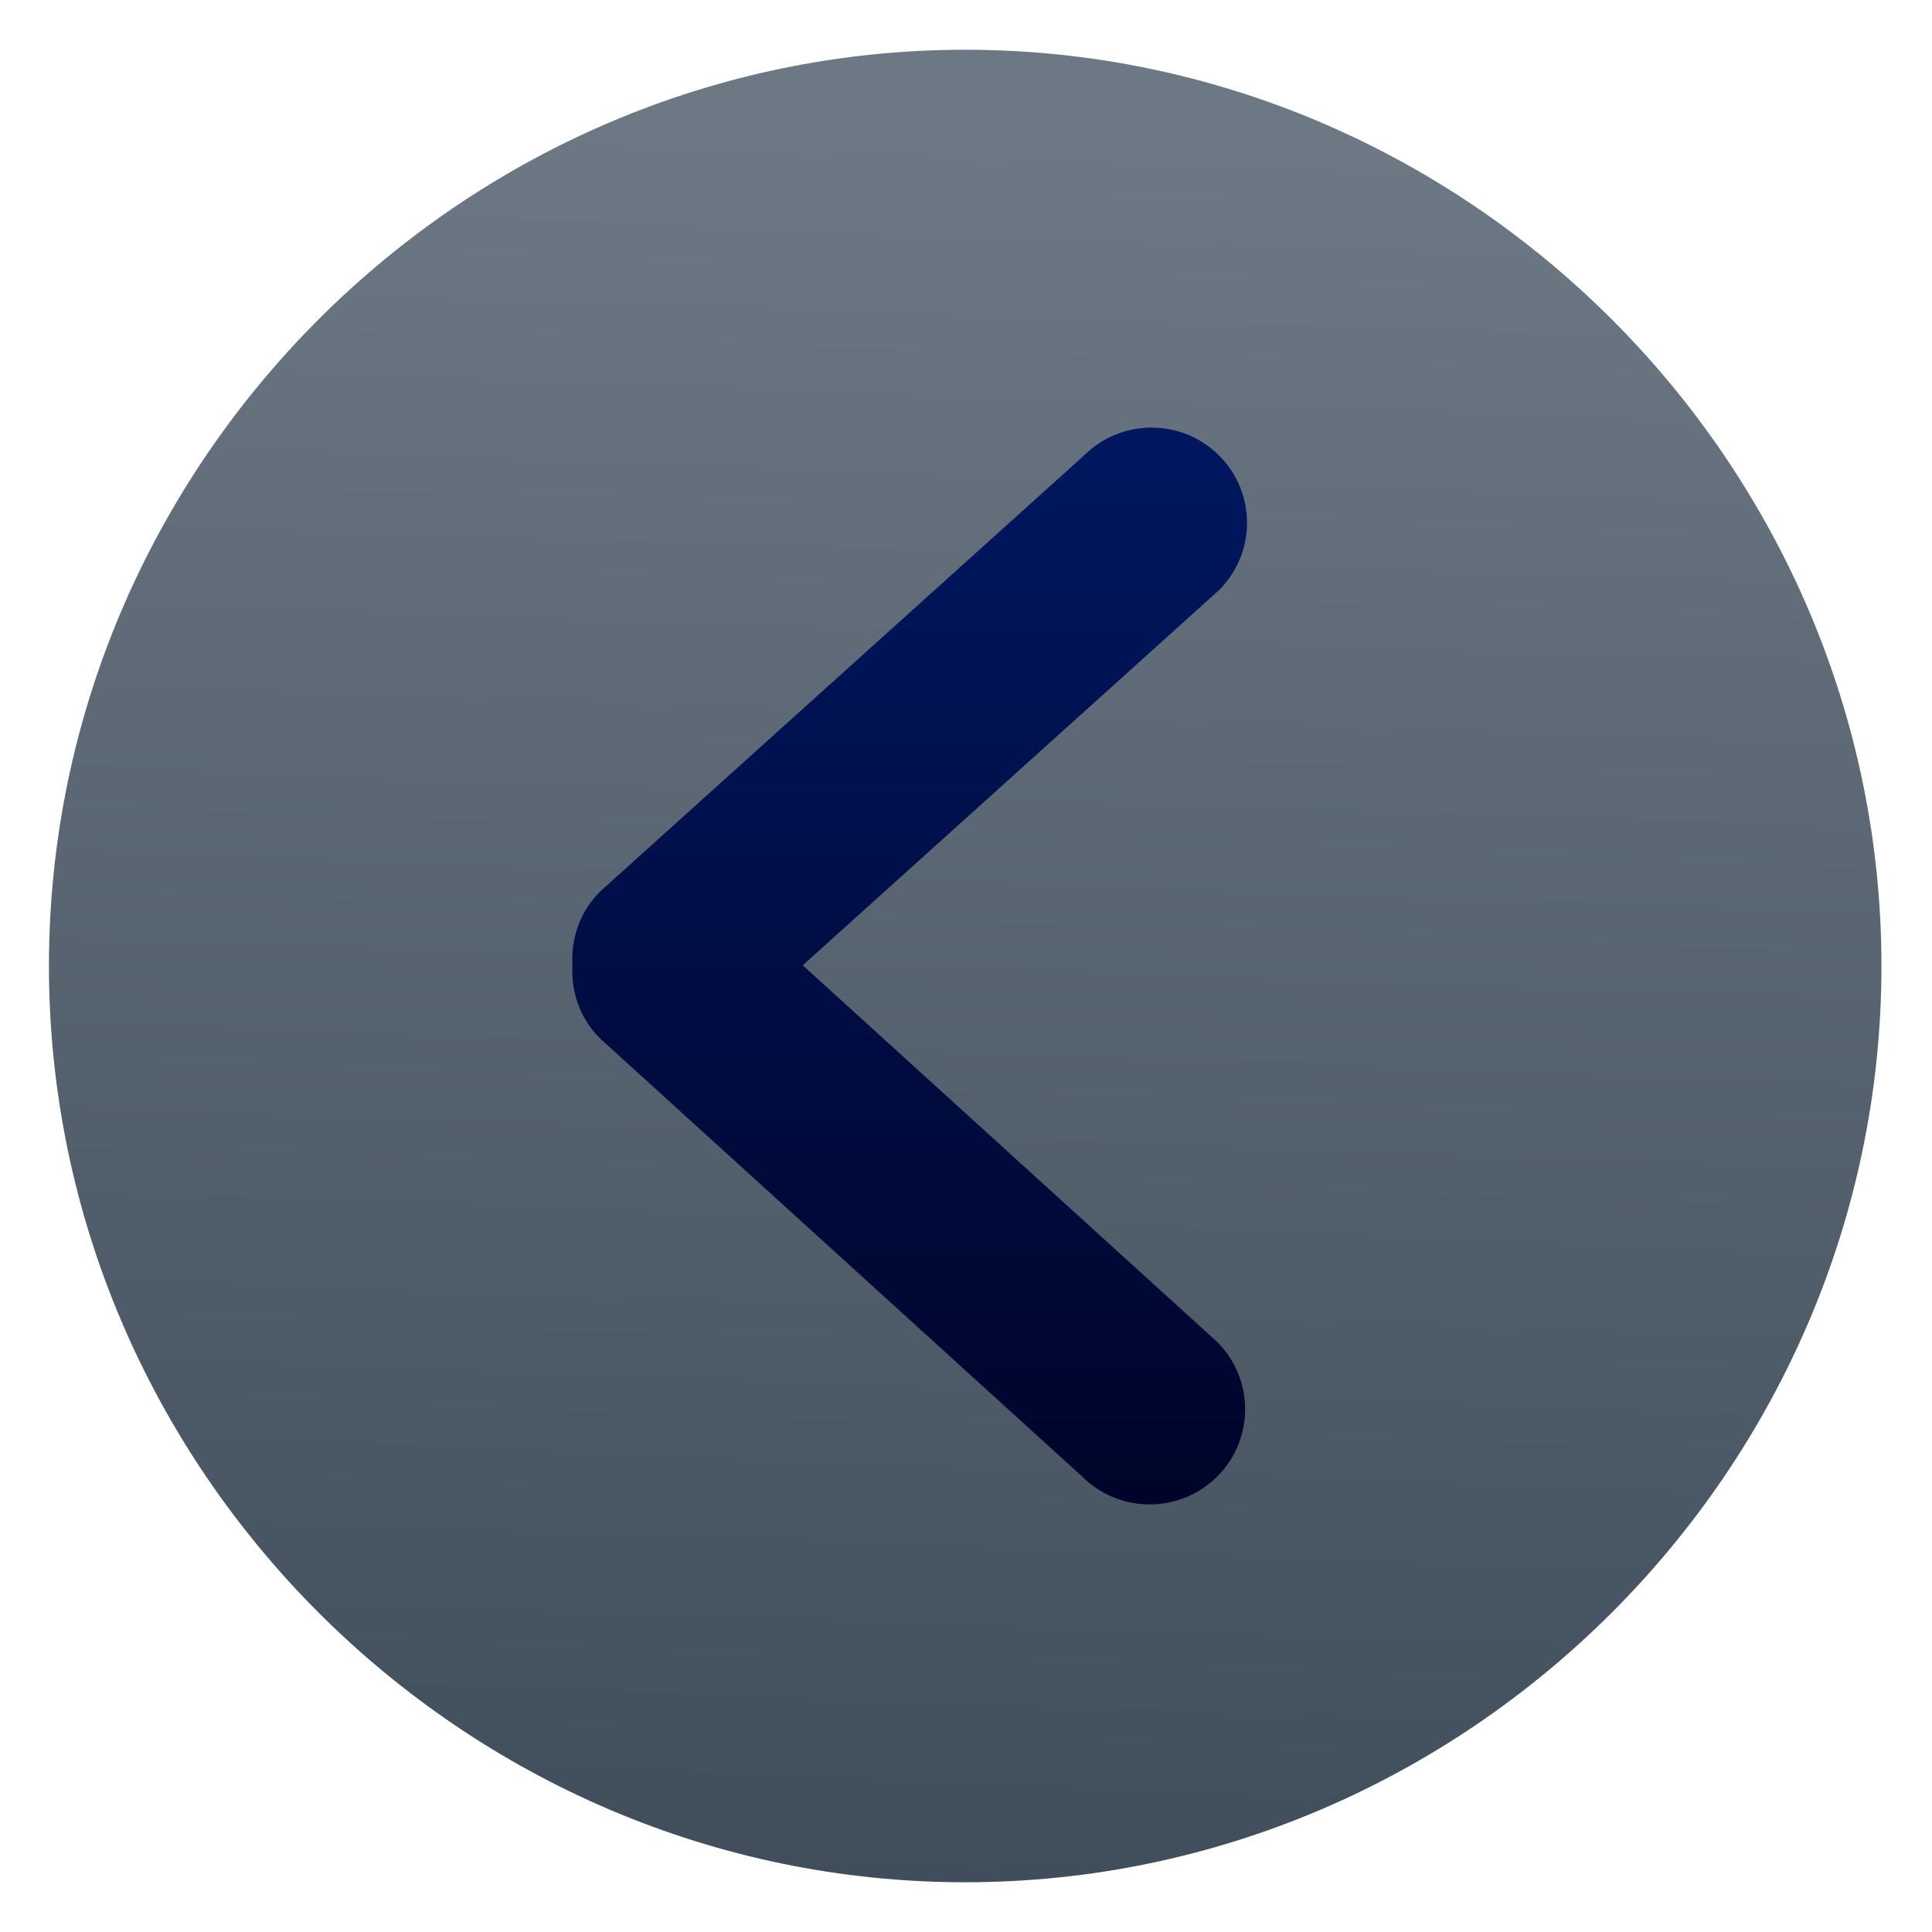
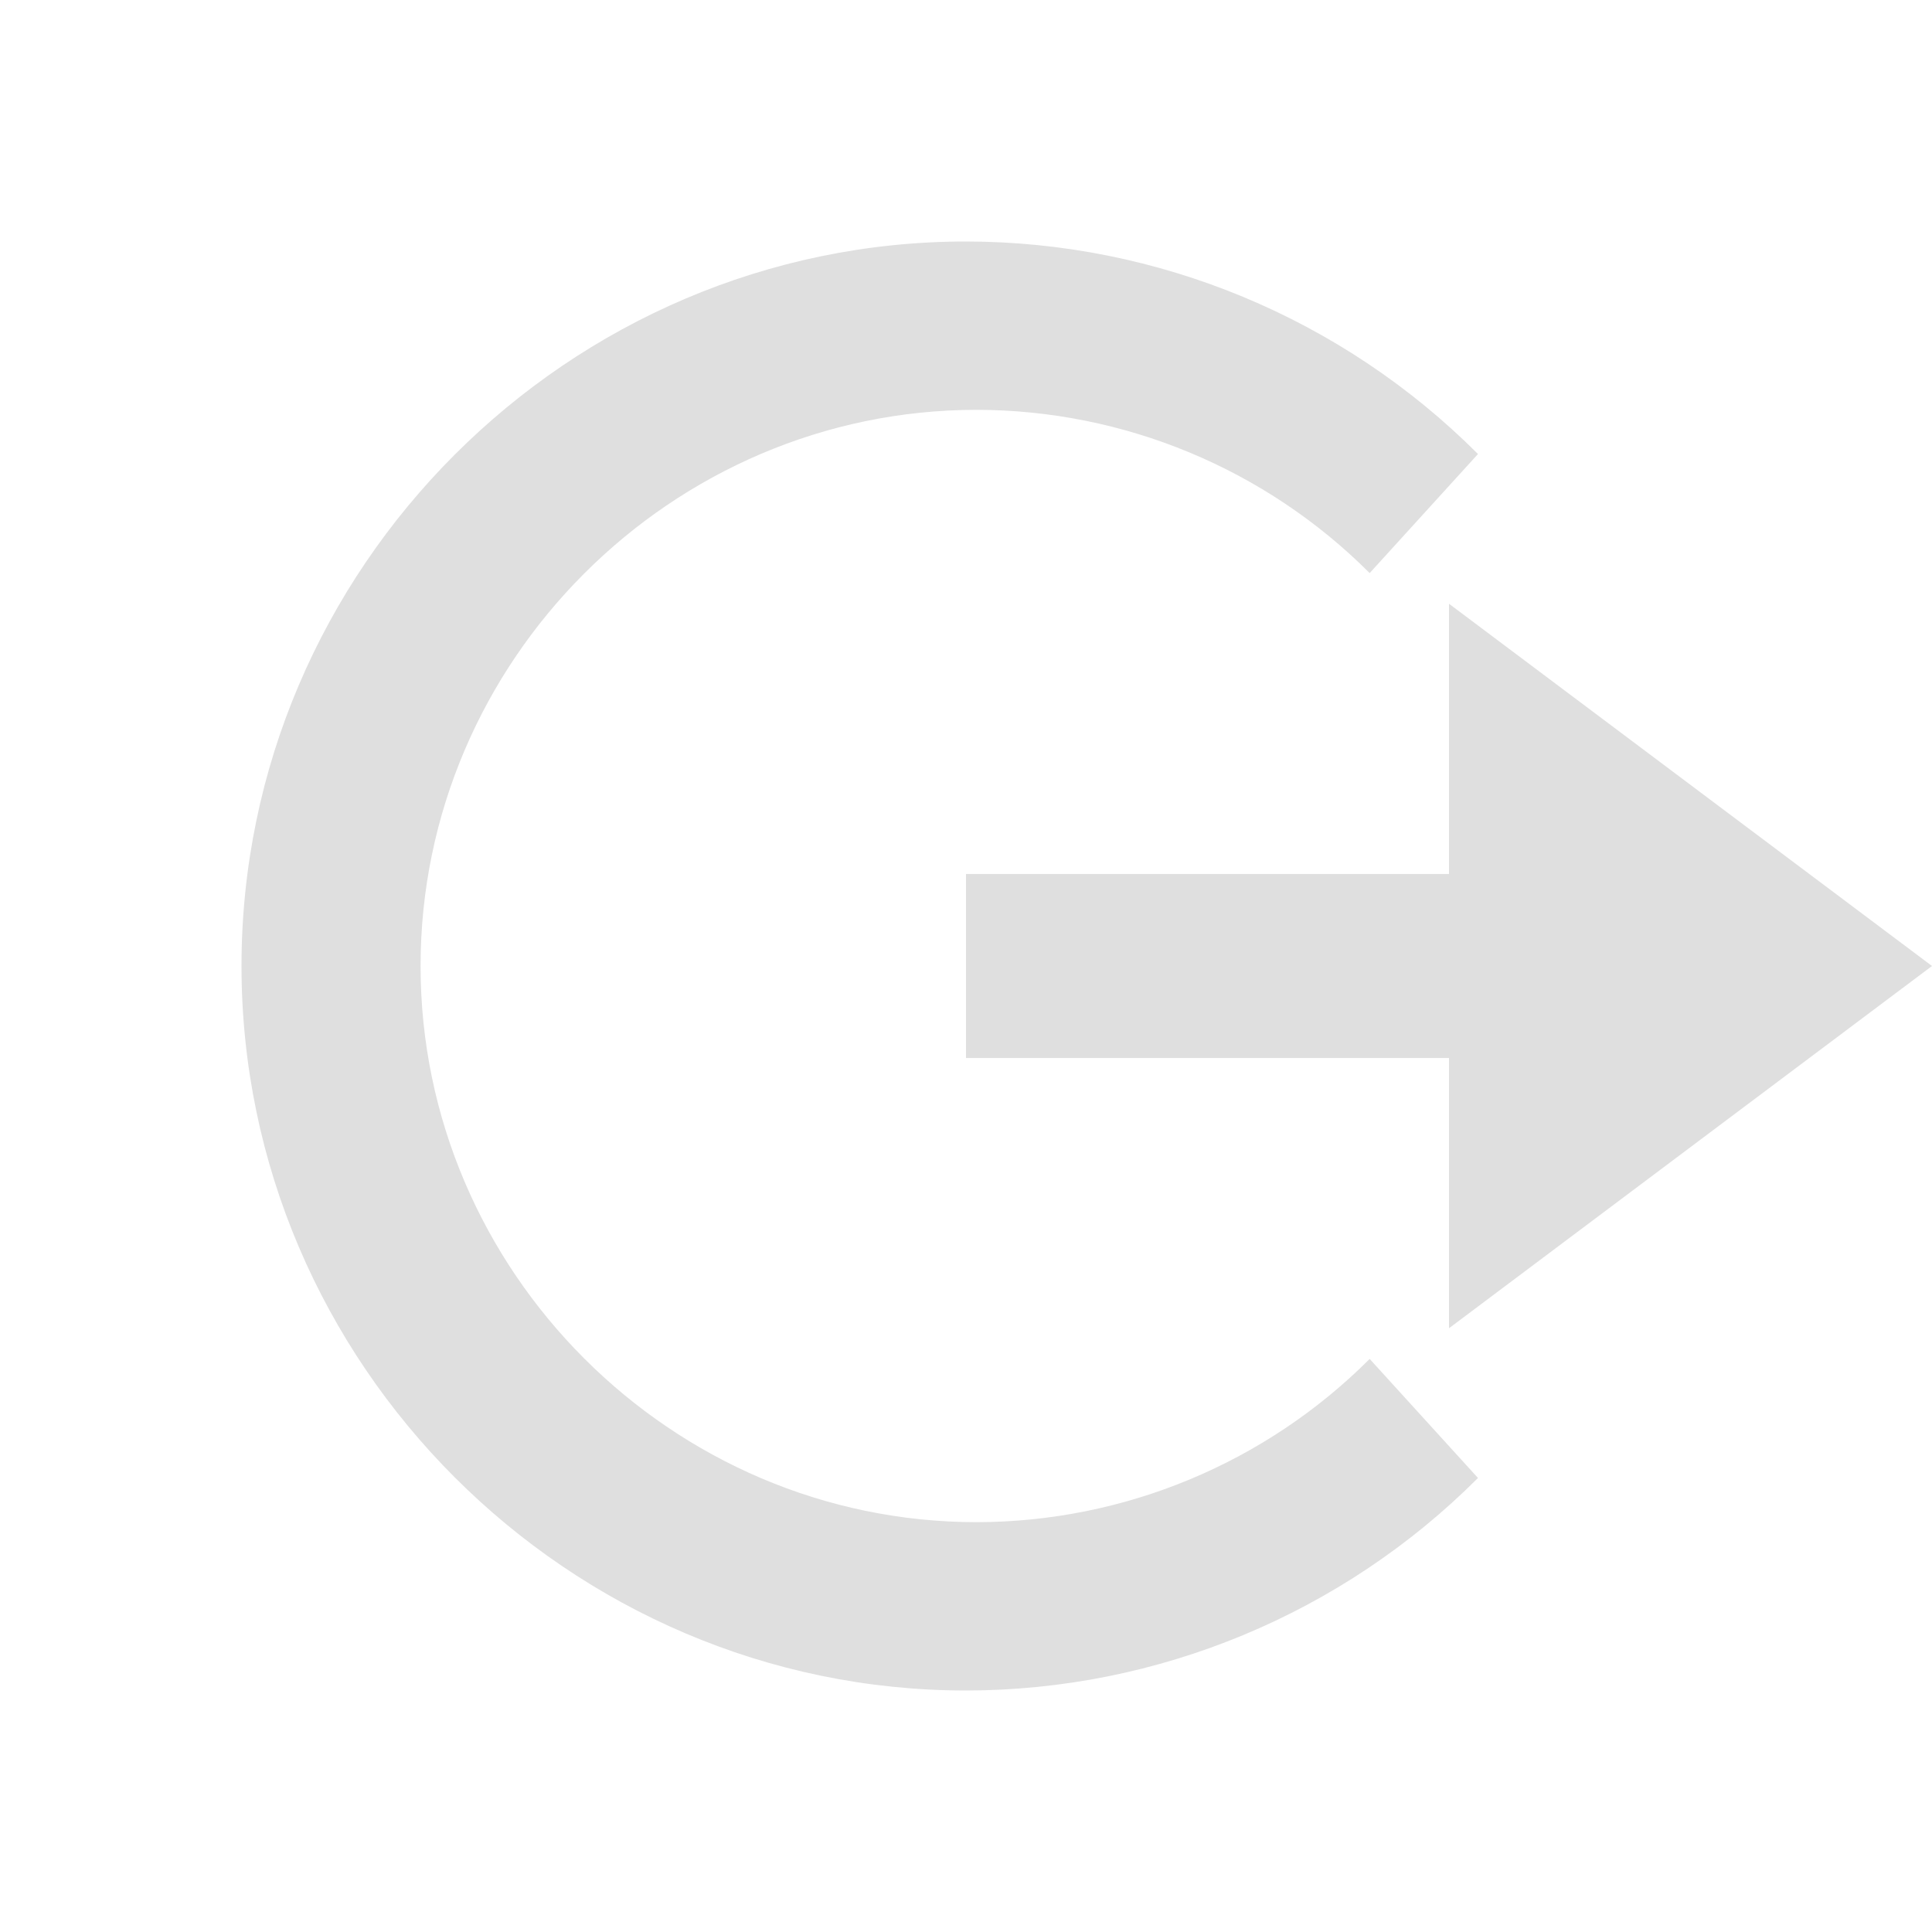
- <svg xmlns="http://www.w3.org/2000/svg" clip-rule="evenodd" fill-rule="evenodd" stroke-linejoin="round" stroke-miterlimit="2" viewBox="0 0 48 48">
-   <linearGradient id="a" x2="1" gradientTransform="matrix(.797685 -42.8718 42.8718 .797685 192.201 49.5999)" gradientUnits="userSpaceOnUse">
-     <stop stop-color="#404e5b" offset="0" />
-     <stop stop-color="#6c7884" offset="1" />
-   </linearGradient>
-   <linearGradient id="b" x2="1" gradientTransform="matrix(19.249 -.01802 .0335505 35.8387 14.1579 18.5626)" gradientUnits="userSpaceOnUse">
-     <stop stop-color="#00042a" offset="0" />
-     <stop stop-color="#001760" offset="1" />
-   </linearGradient>
-   <path d="m46.744 24c0 12.488-10.276 22.764-22.764 22.764s-22.764-10.276-22.764-22.764 10.276-22.764 22.764-22.764 22.764 10.276 22.764 22.764z" fill="url(#a)" />
-   <path transform="matrix(0 -1.38986 1.38986 0 -2.58311 57.0542)" d="m14.653 23.614c.663.668 1.741.67 2.407.005l6.735-7.411 6.704 7.439c.663.668 1.74.671 2.407.005.666-.665.668-1.745.005-2.413l-7.798-8.654c-.359-.361-.838-.521-1.309-.493-.47-.03-.951.128-1.311.487l-7.835 8.622c-.665.665-.667 1.745-.005 2.413z" fill="url(#b)" />
+ <svg xmlns="http://www.w3.org/2000/svg" style="clip-rule:evenodd;fill-rule:evenodd;stroke-linejoin:round;stroke-miterlimit:2" viewBox="0 0 16 16" version="1.1" id="svg2">
+   <defs id="defs1">
+     <style id="current-color-scheme" type="text/css">
+    .ColorScheme-Text { color:#dfdfdf; } .ColorScheme-Highlight { color:#4285f4; } .ColorScheme-NeutralText { color:#ff9800; } .ColorScheme-PositiveText { color:#4caf50; } .ColorScheme-NegativeText { color:#f44336; }
+   </style>
+   </defs>
+   <path style="fill:currentColor" class="ColorScheme-Text" d="m12 5 4 3-4 3v-2.238h-4v-1.524h4v-2.238z" id="path1" />
+   <path style="fill:currentColor" class="ColorScheme-Text" d="m8 2c-3.292 0-6 2.708-6 6s2.708 6 6 6c1.59-1e-3 3.116-0.635 4.24-1.76l-0.897-0.986c-0.863 0.864-2.034 1.35-3.254 1.352-2.527 0-4.606-2.079-4.606-4.606s2.079-4.606 4.606-4.606c1.22 2e-3 2.391 0.488 3.254 1.352l0.897-0.986c-1.124-1.125-2.65-1.759-4.24-1.76z" id="path2" />
</svg>
